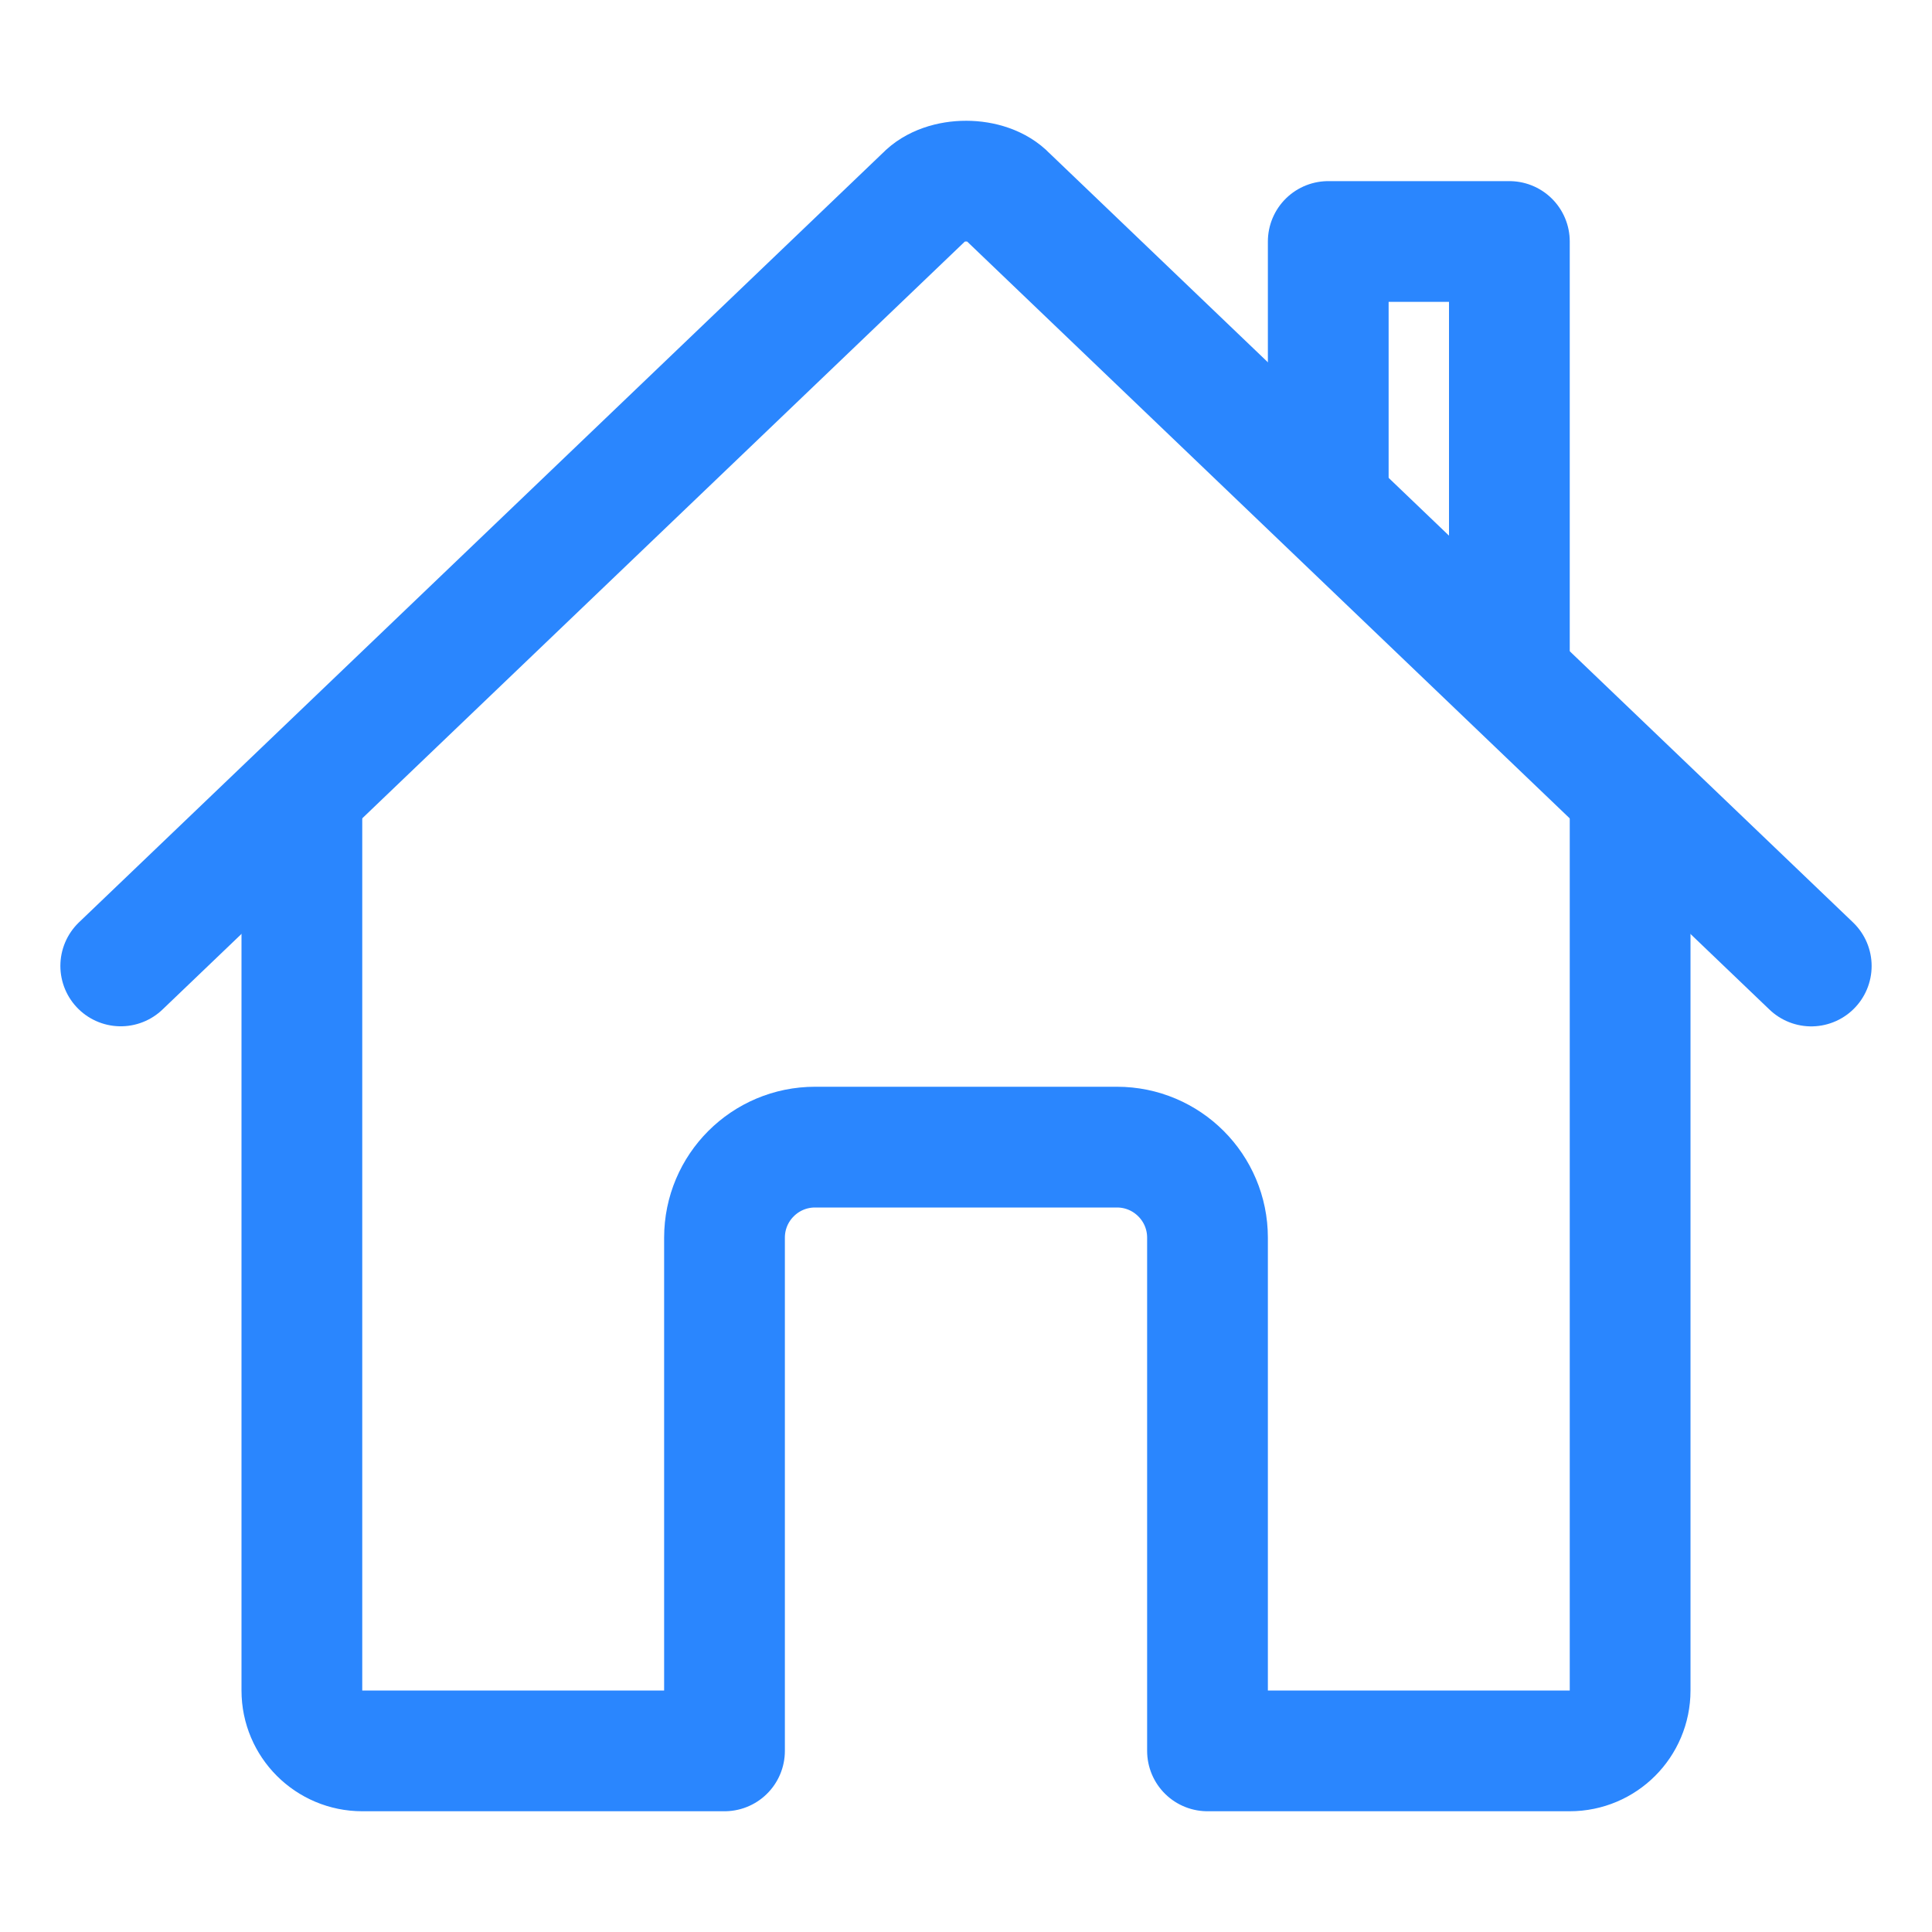
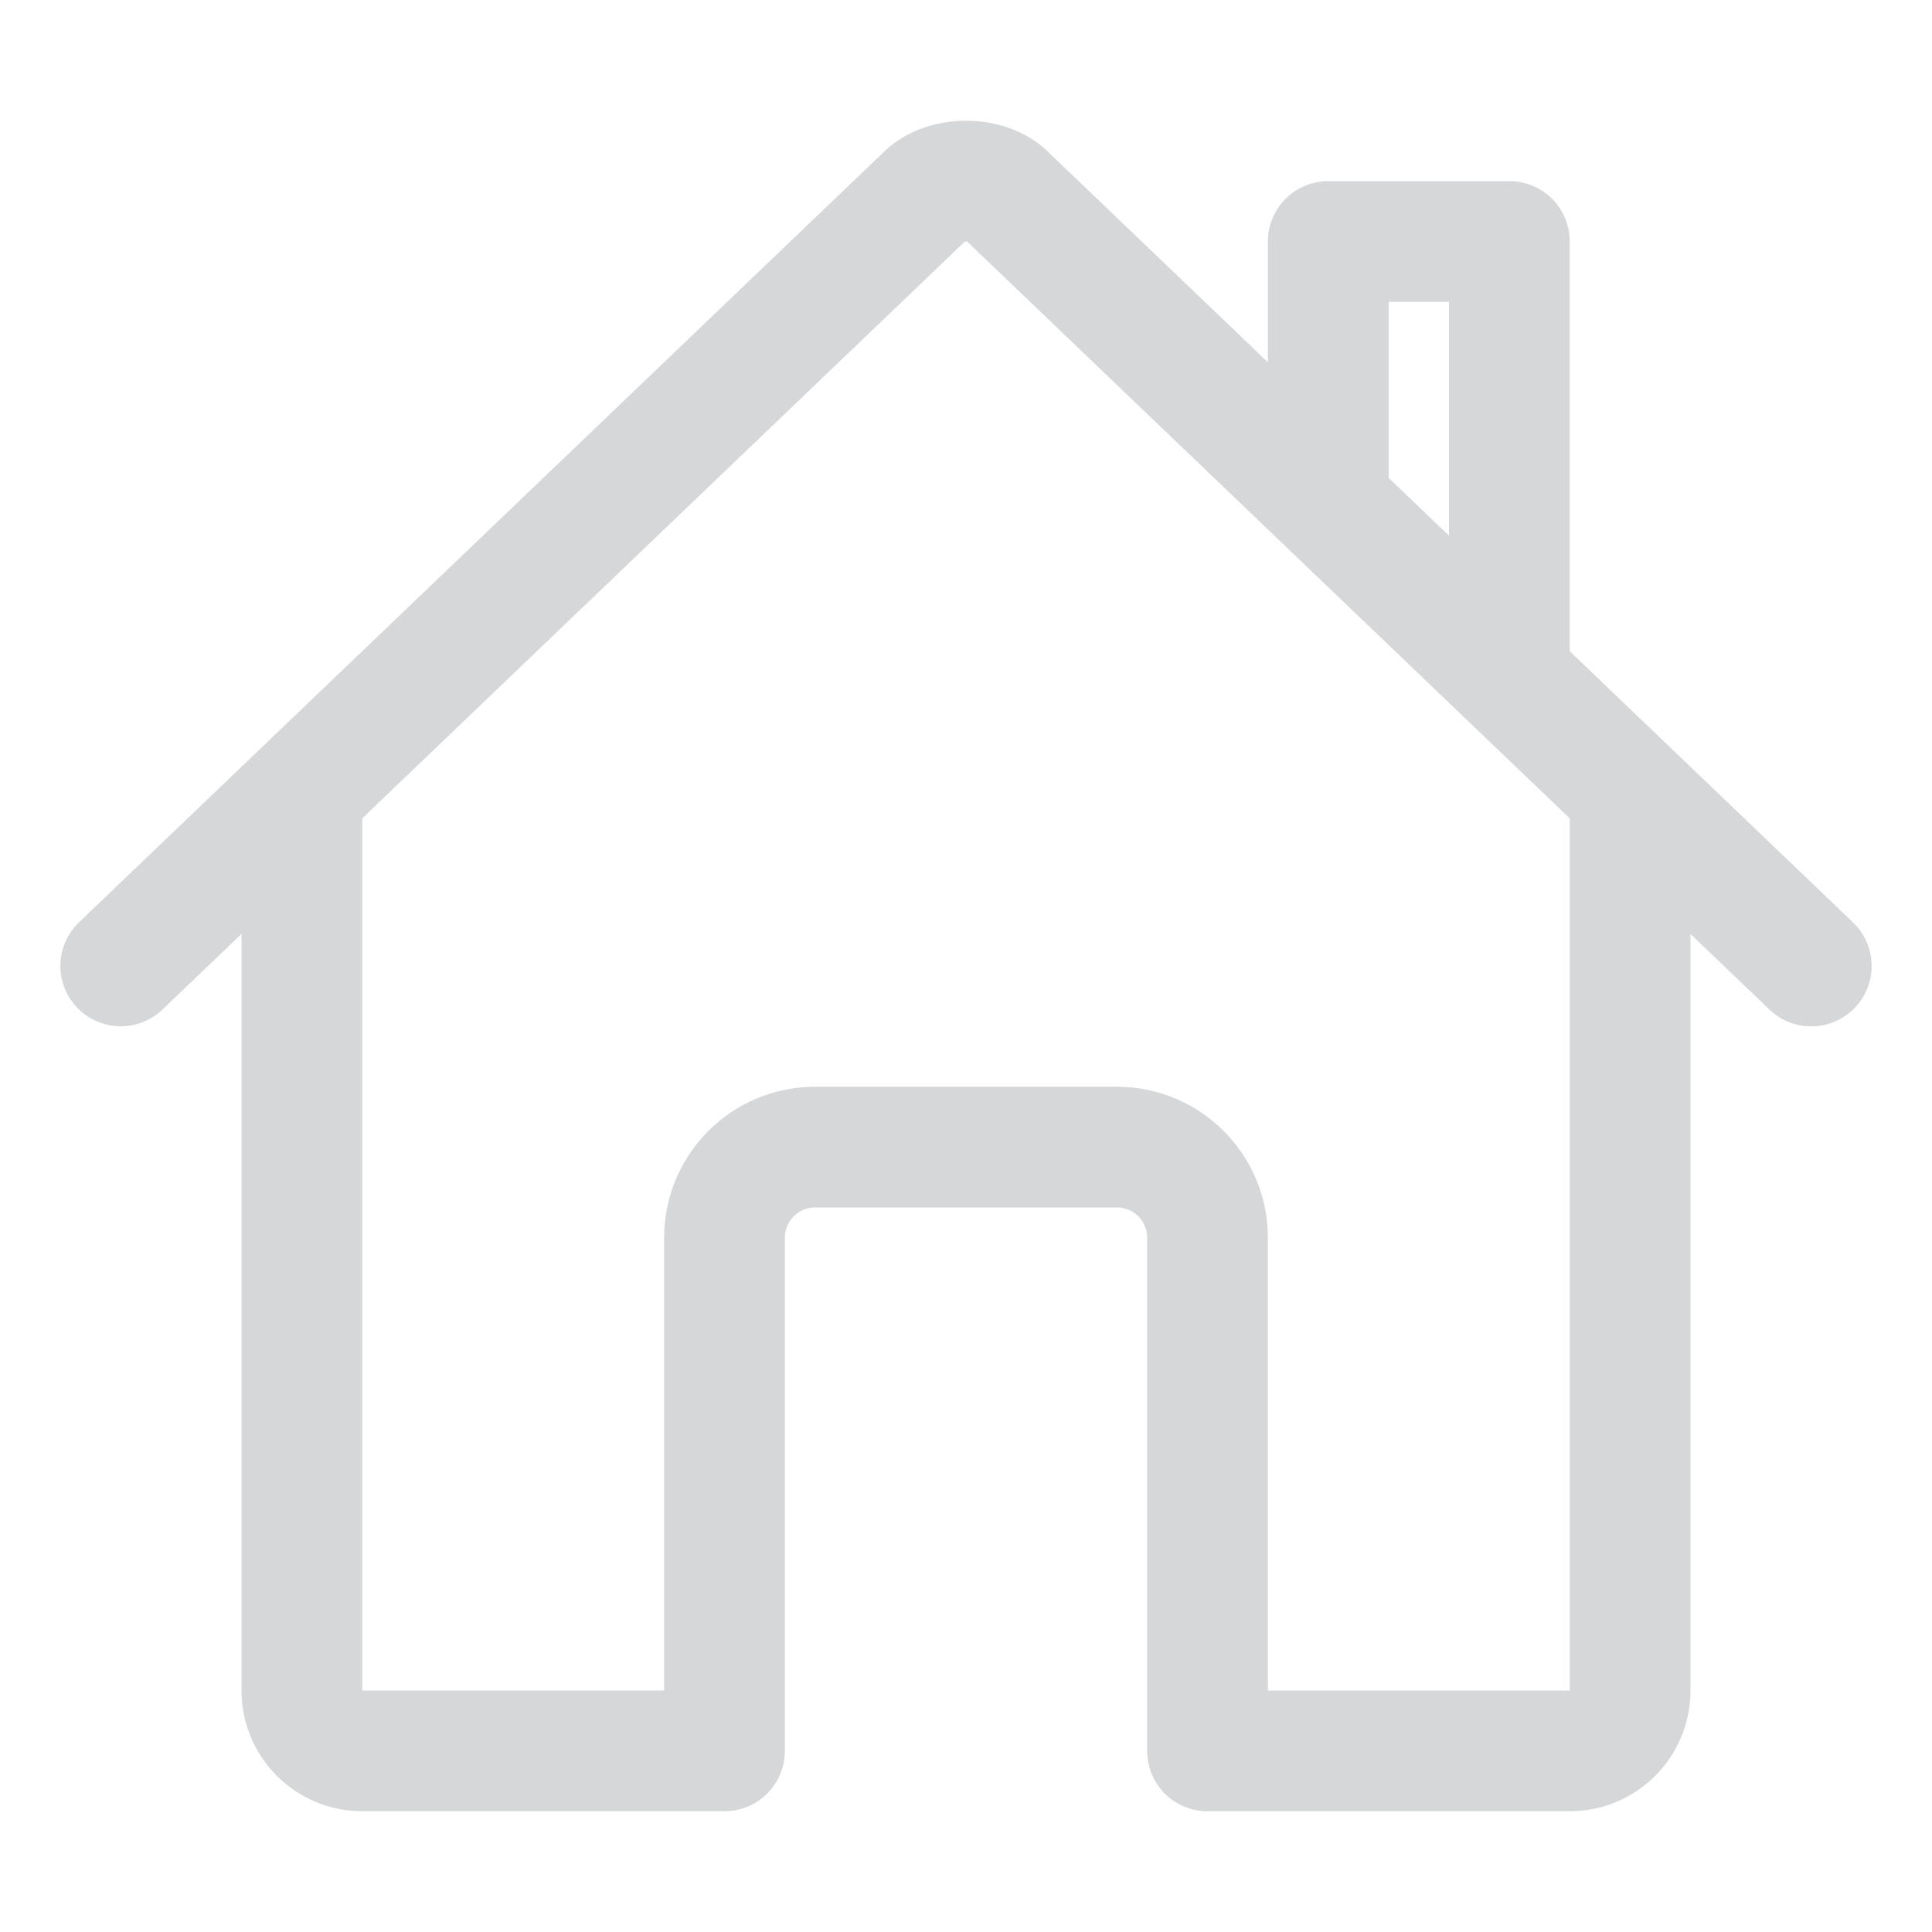
- <svg xmlns="http://www.w3.org/2000/svg" width="46" height="46" fill="none" stroke="#2a86fe" stroke-linecap="round" stroke-linejoin="round" stroke-width="1.5" viewBox="0 0 24 24">
+ <svg xmlns="http://www.w3.org/2000/svg" width="46" height="46" fill="none" stroke="#d6d7d8" stroke-linecap="round" stroke-linejoin="round" stroke-width="1.5" viewBox="0 0 24 24">
  <path d="M3.75 9.938V21a.75.75 0 0 0 .75.75H9v-6.375a1.125 1.125 0 0 1 1.125-1.125h3.75A1.125 1.125 0 0 1 15 15.375v6.375h4.5a.75.75 0 0 0 .75-.75V9.937" />
  <path d="m22.5 12-9.99-9.563c-.234-.248-.782-.25-1.02 0L1.5 11.999" />
  <path d="M18.75 8.39V3H16.5v3.234" />
</svg>
